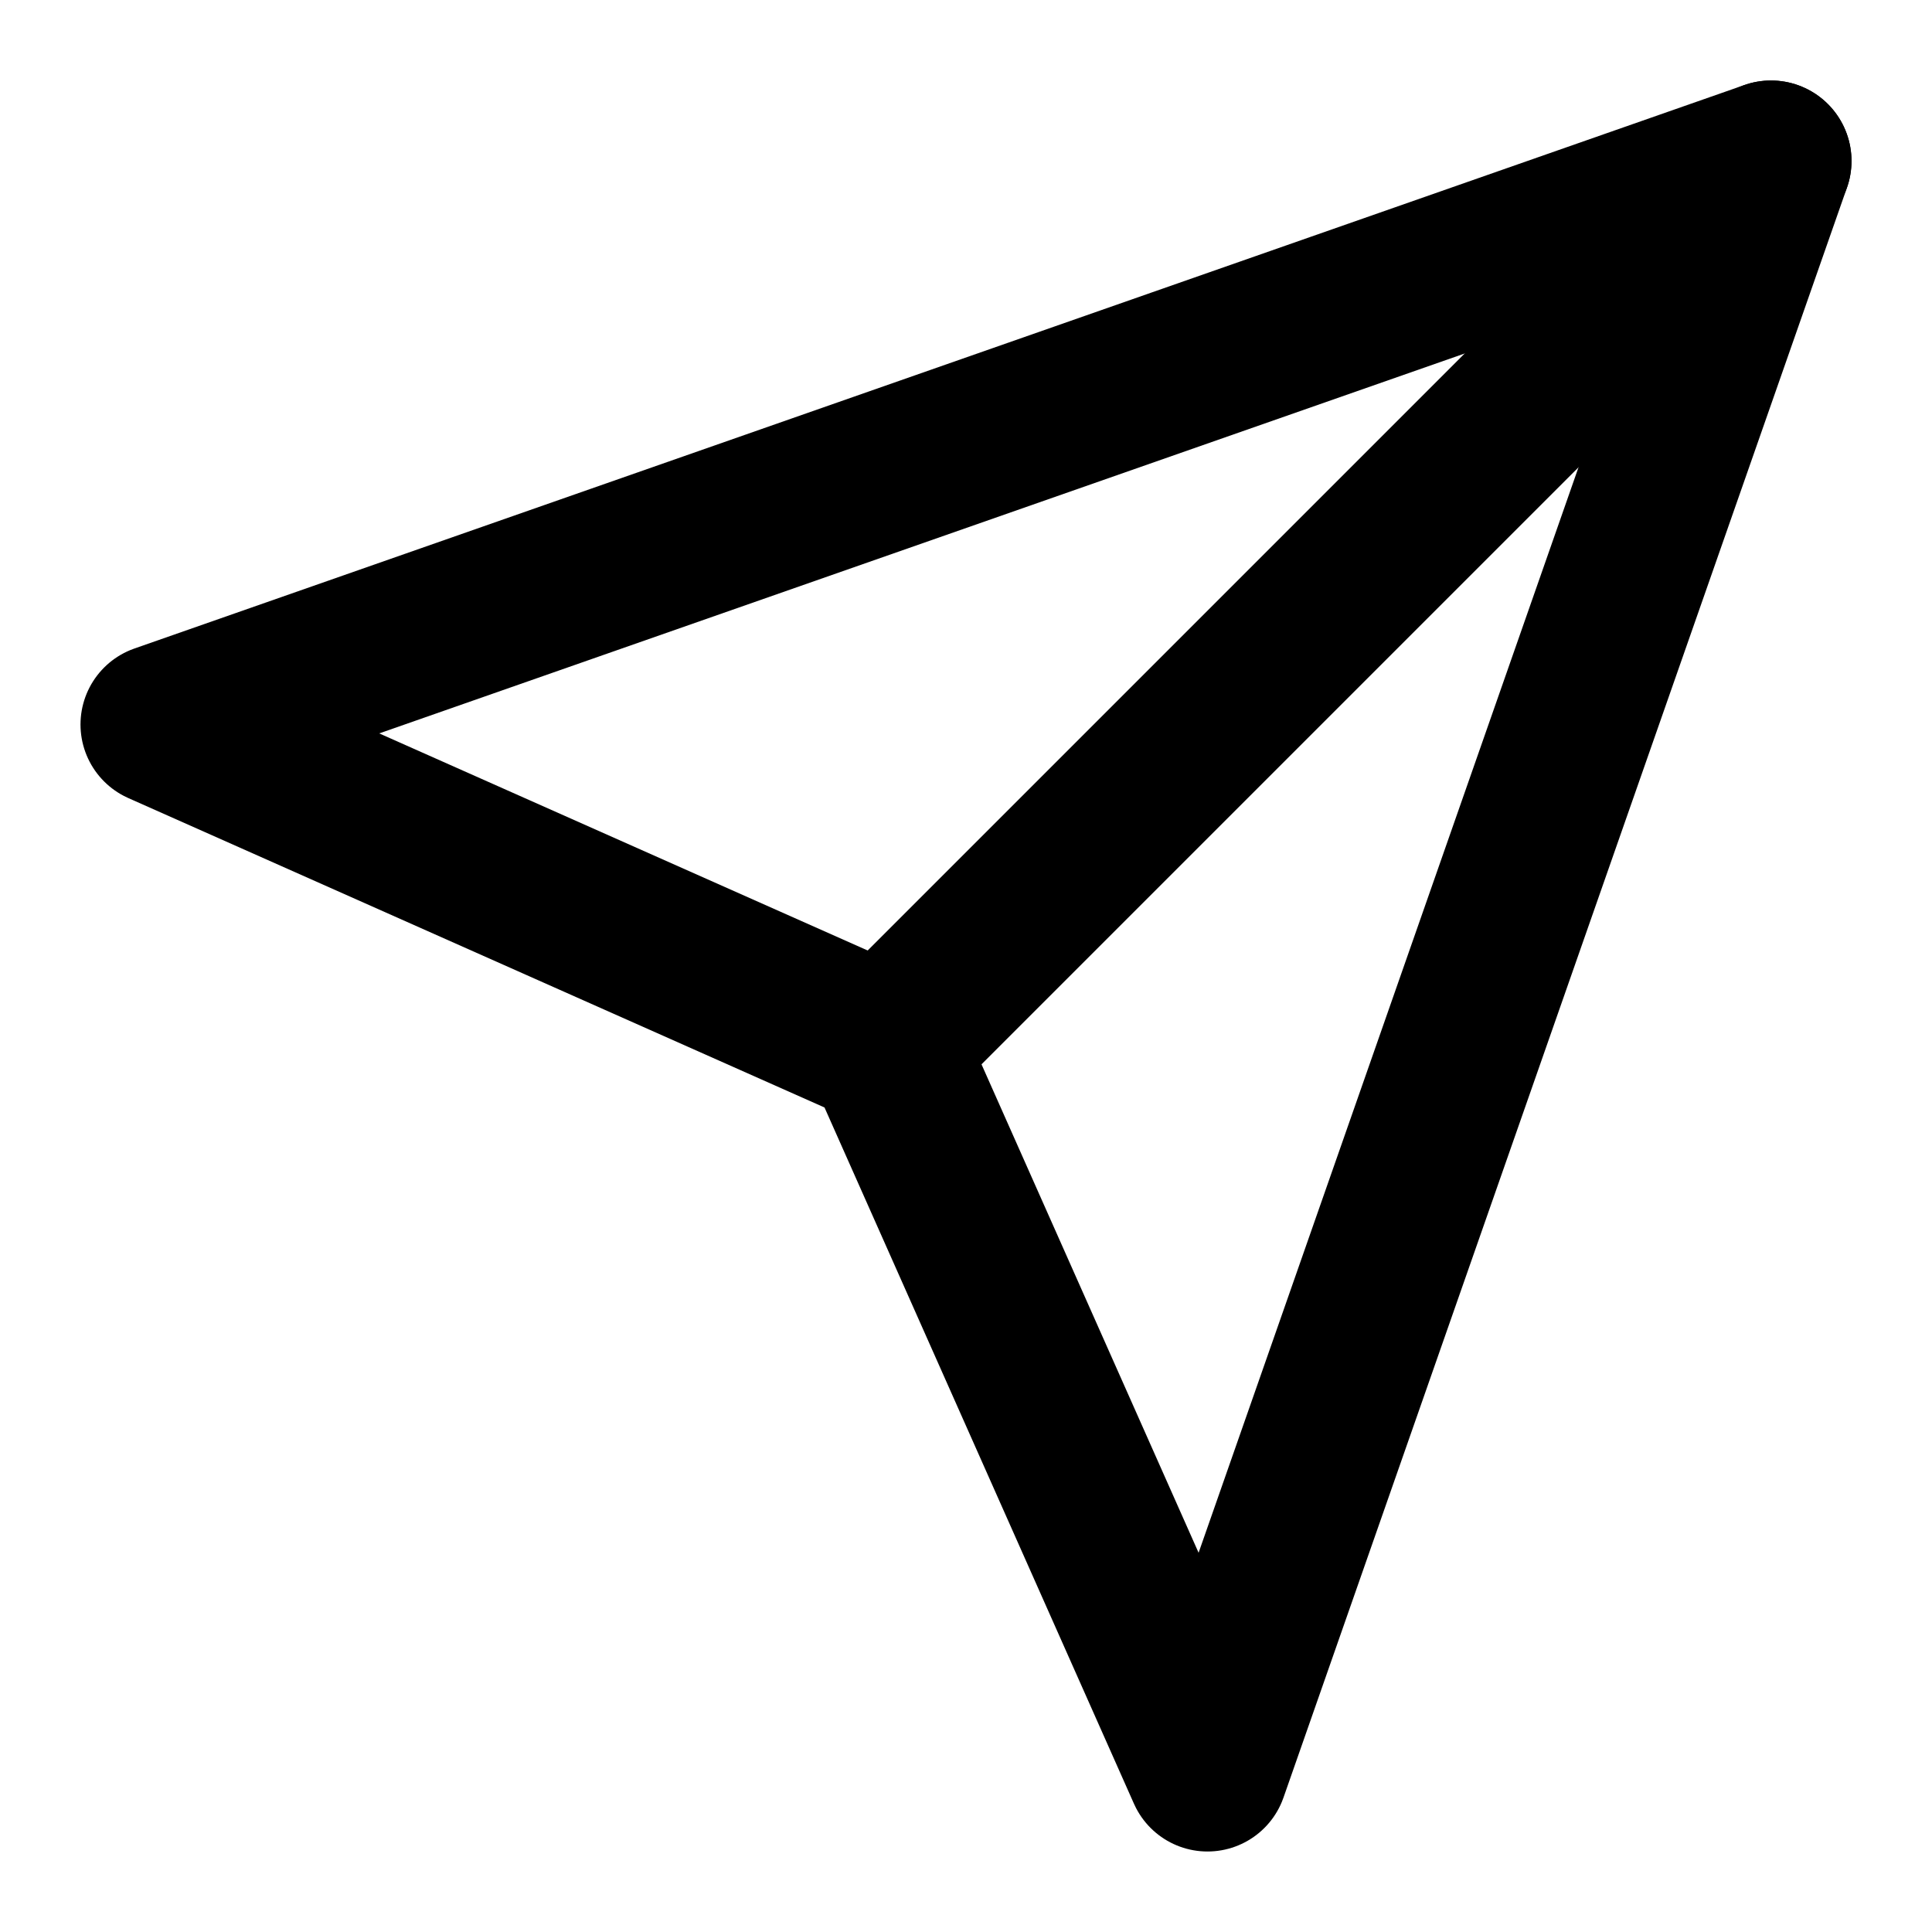
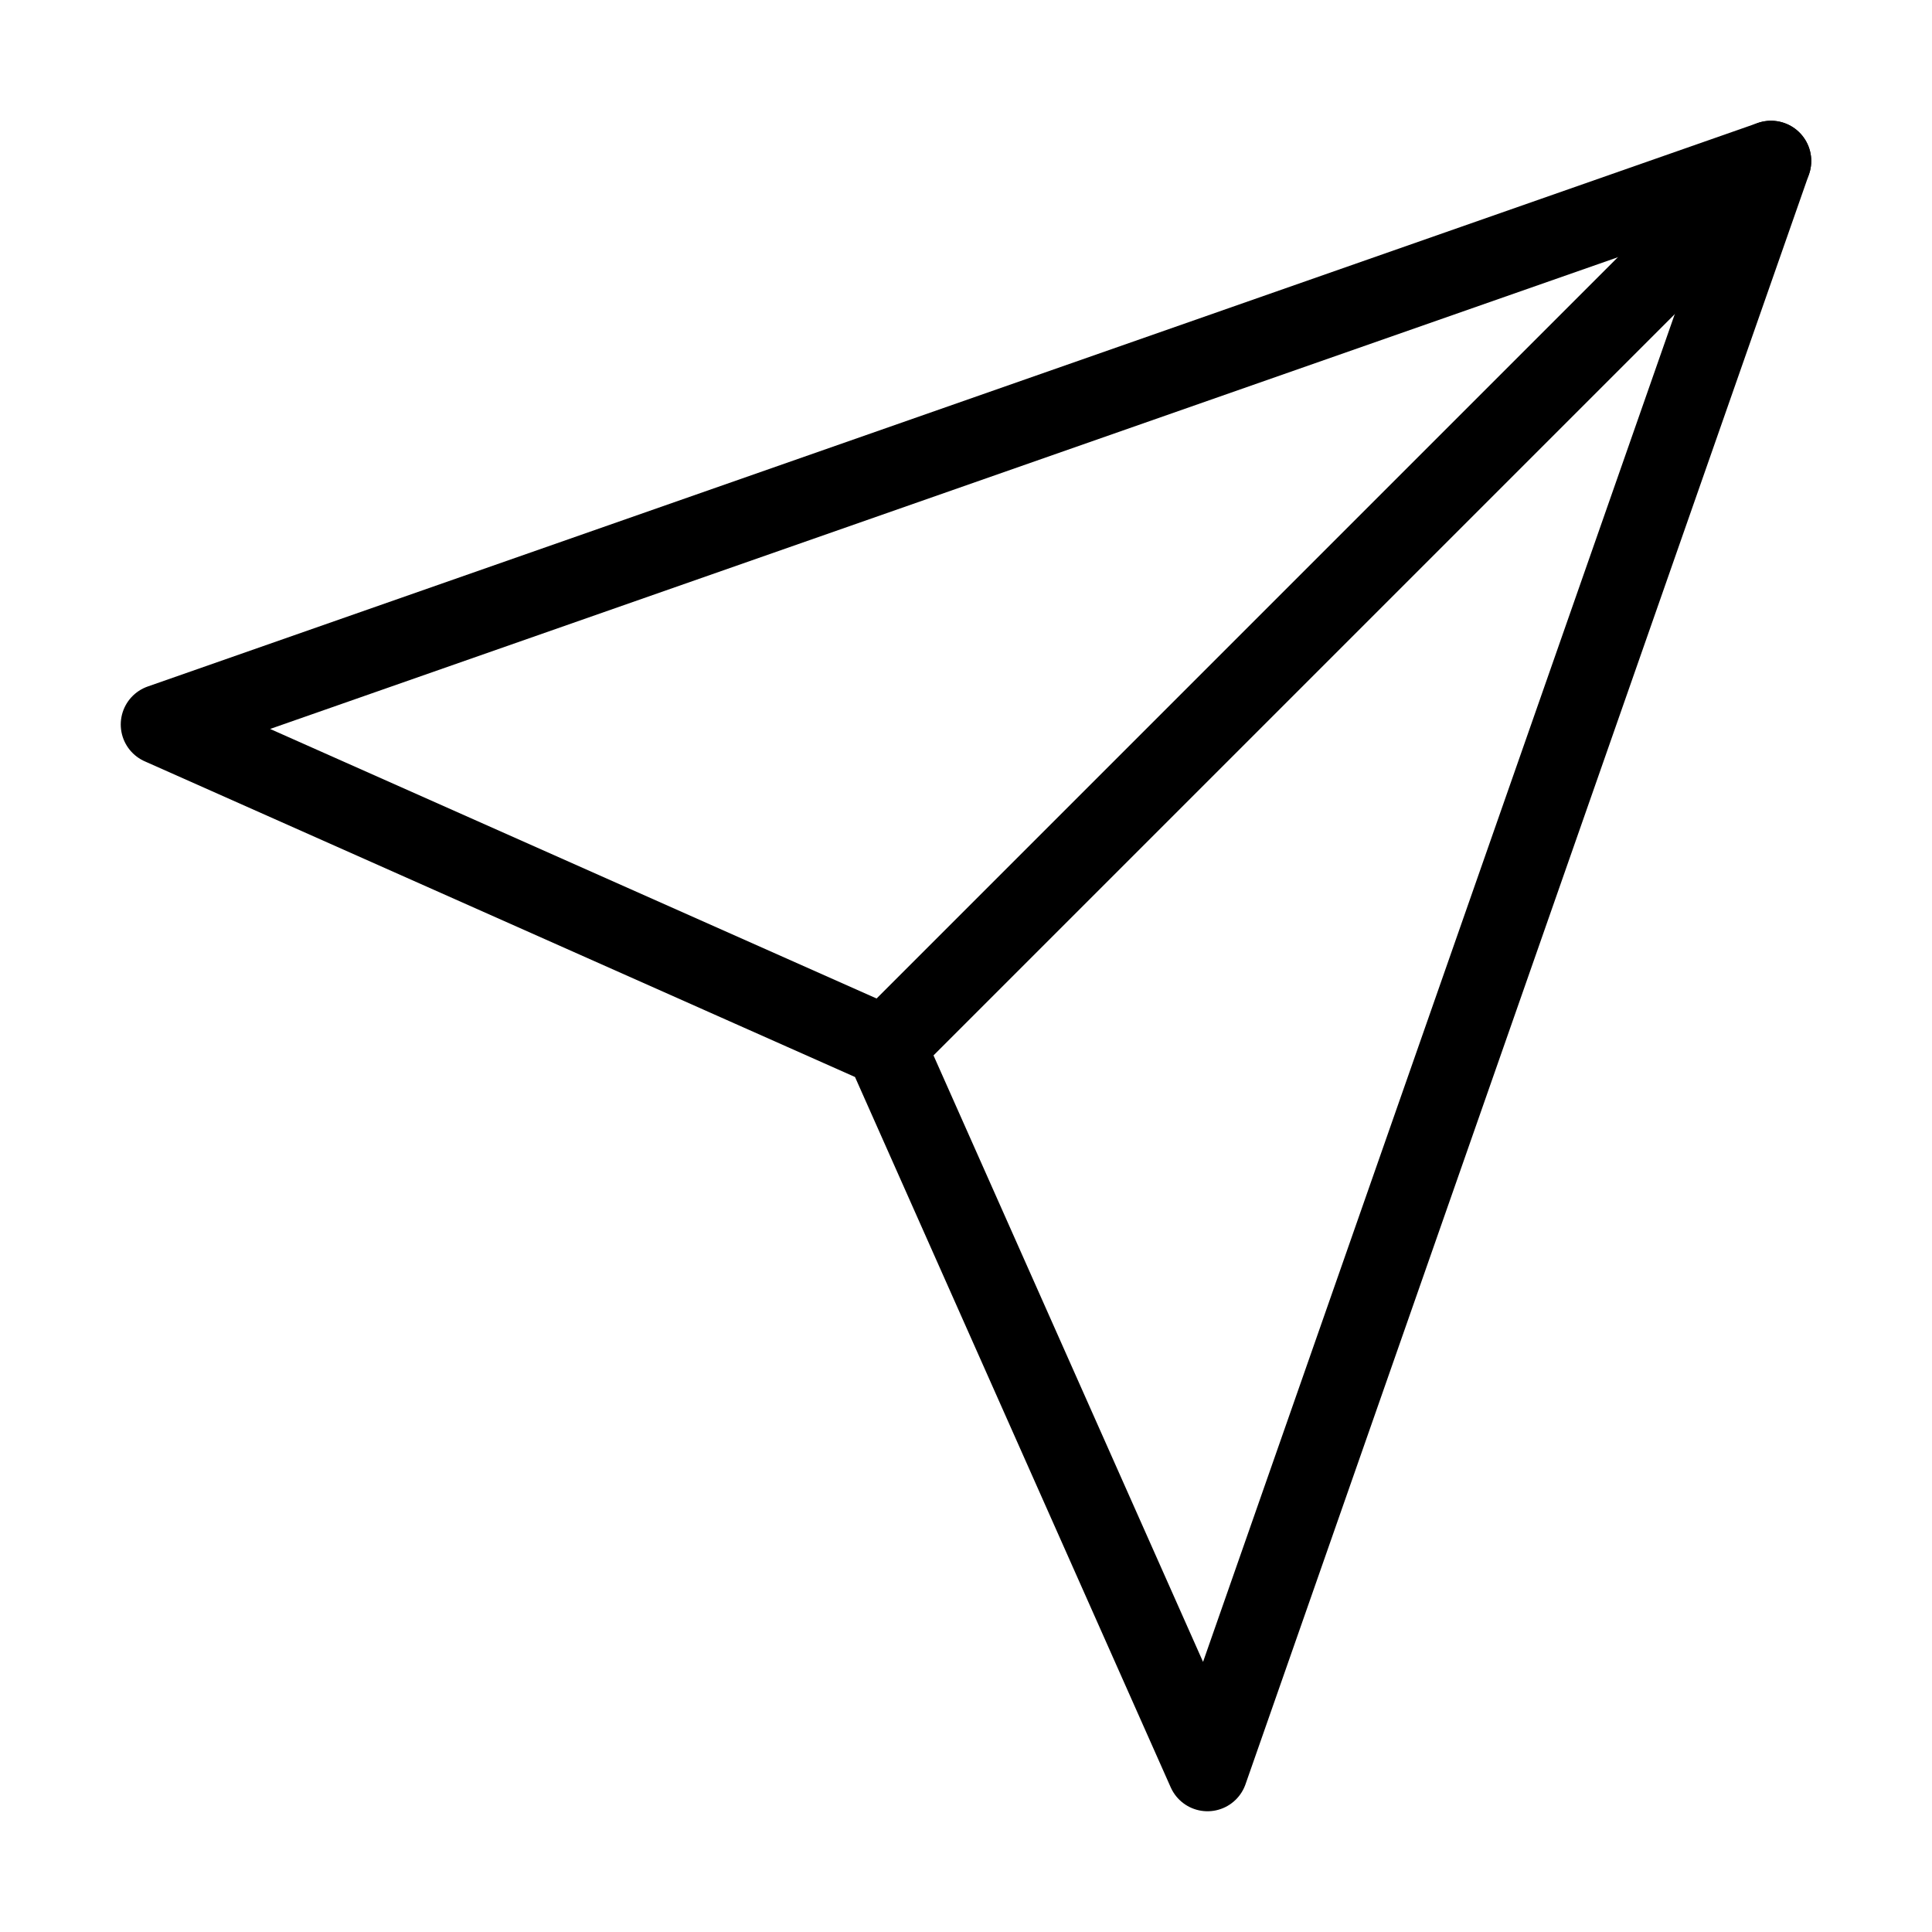
<svg xmlns="http://www.w3.org/2000/svg" width="24" stroke="currentColor" height="24" viewBox="0 0 24 24" fill="none">
-   <path d="M22 2L11 13" stroke-width="2" stroke-linecap="round" stroke-linejoin="round" />
-   <path d="M22 2L15 22L11 13L2 9L22 2Z" stroke-width="2" stroke-linecap="round" stroke-linejoin="round" />
+   <path d="M22 2L11 13" stroke-linecap="round" stroke-linejoin="round" />
+   <path d="M22 2L15 22L11 13L2 9L22 2Z" stroke-linecap="round" stroke-linejoin="round" />
</svg>
